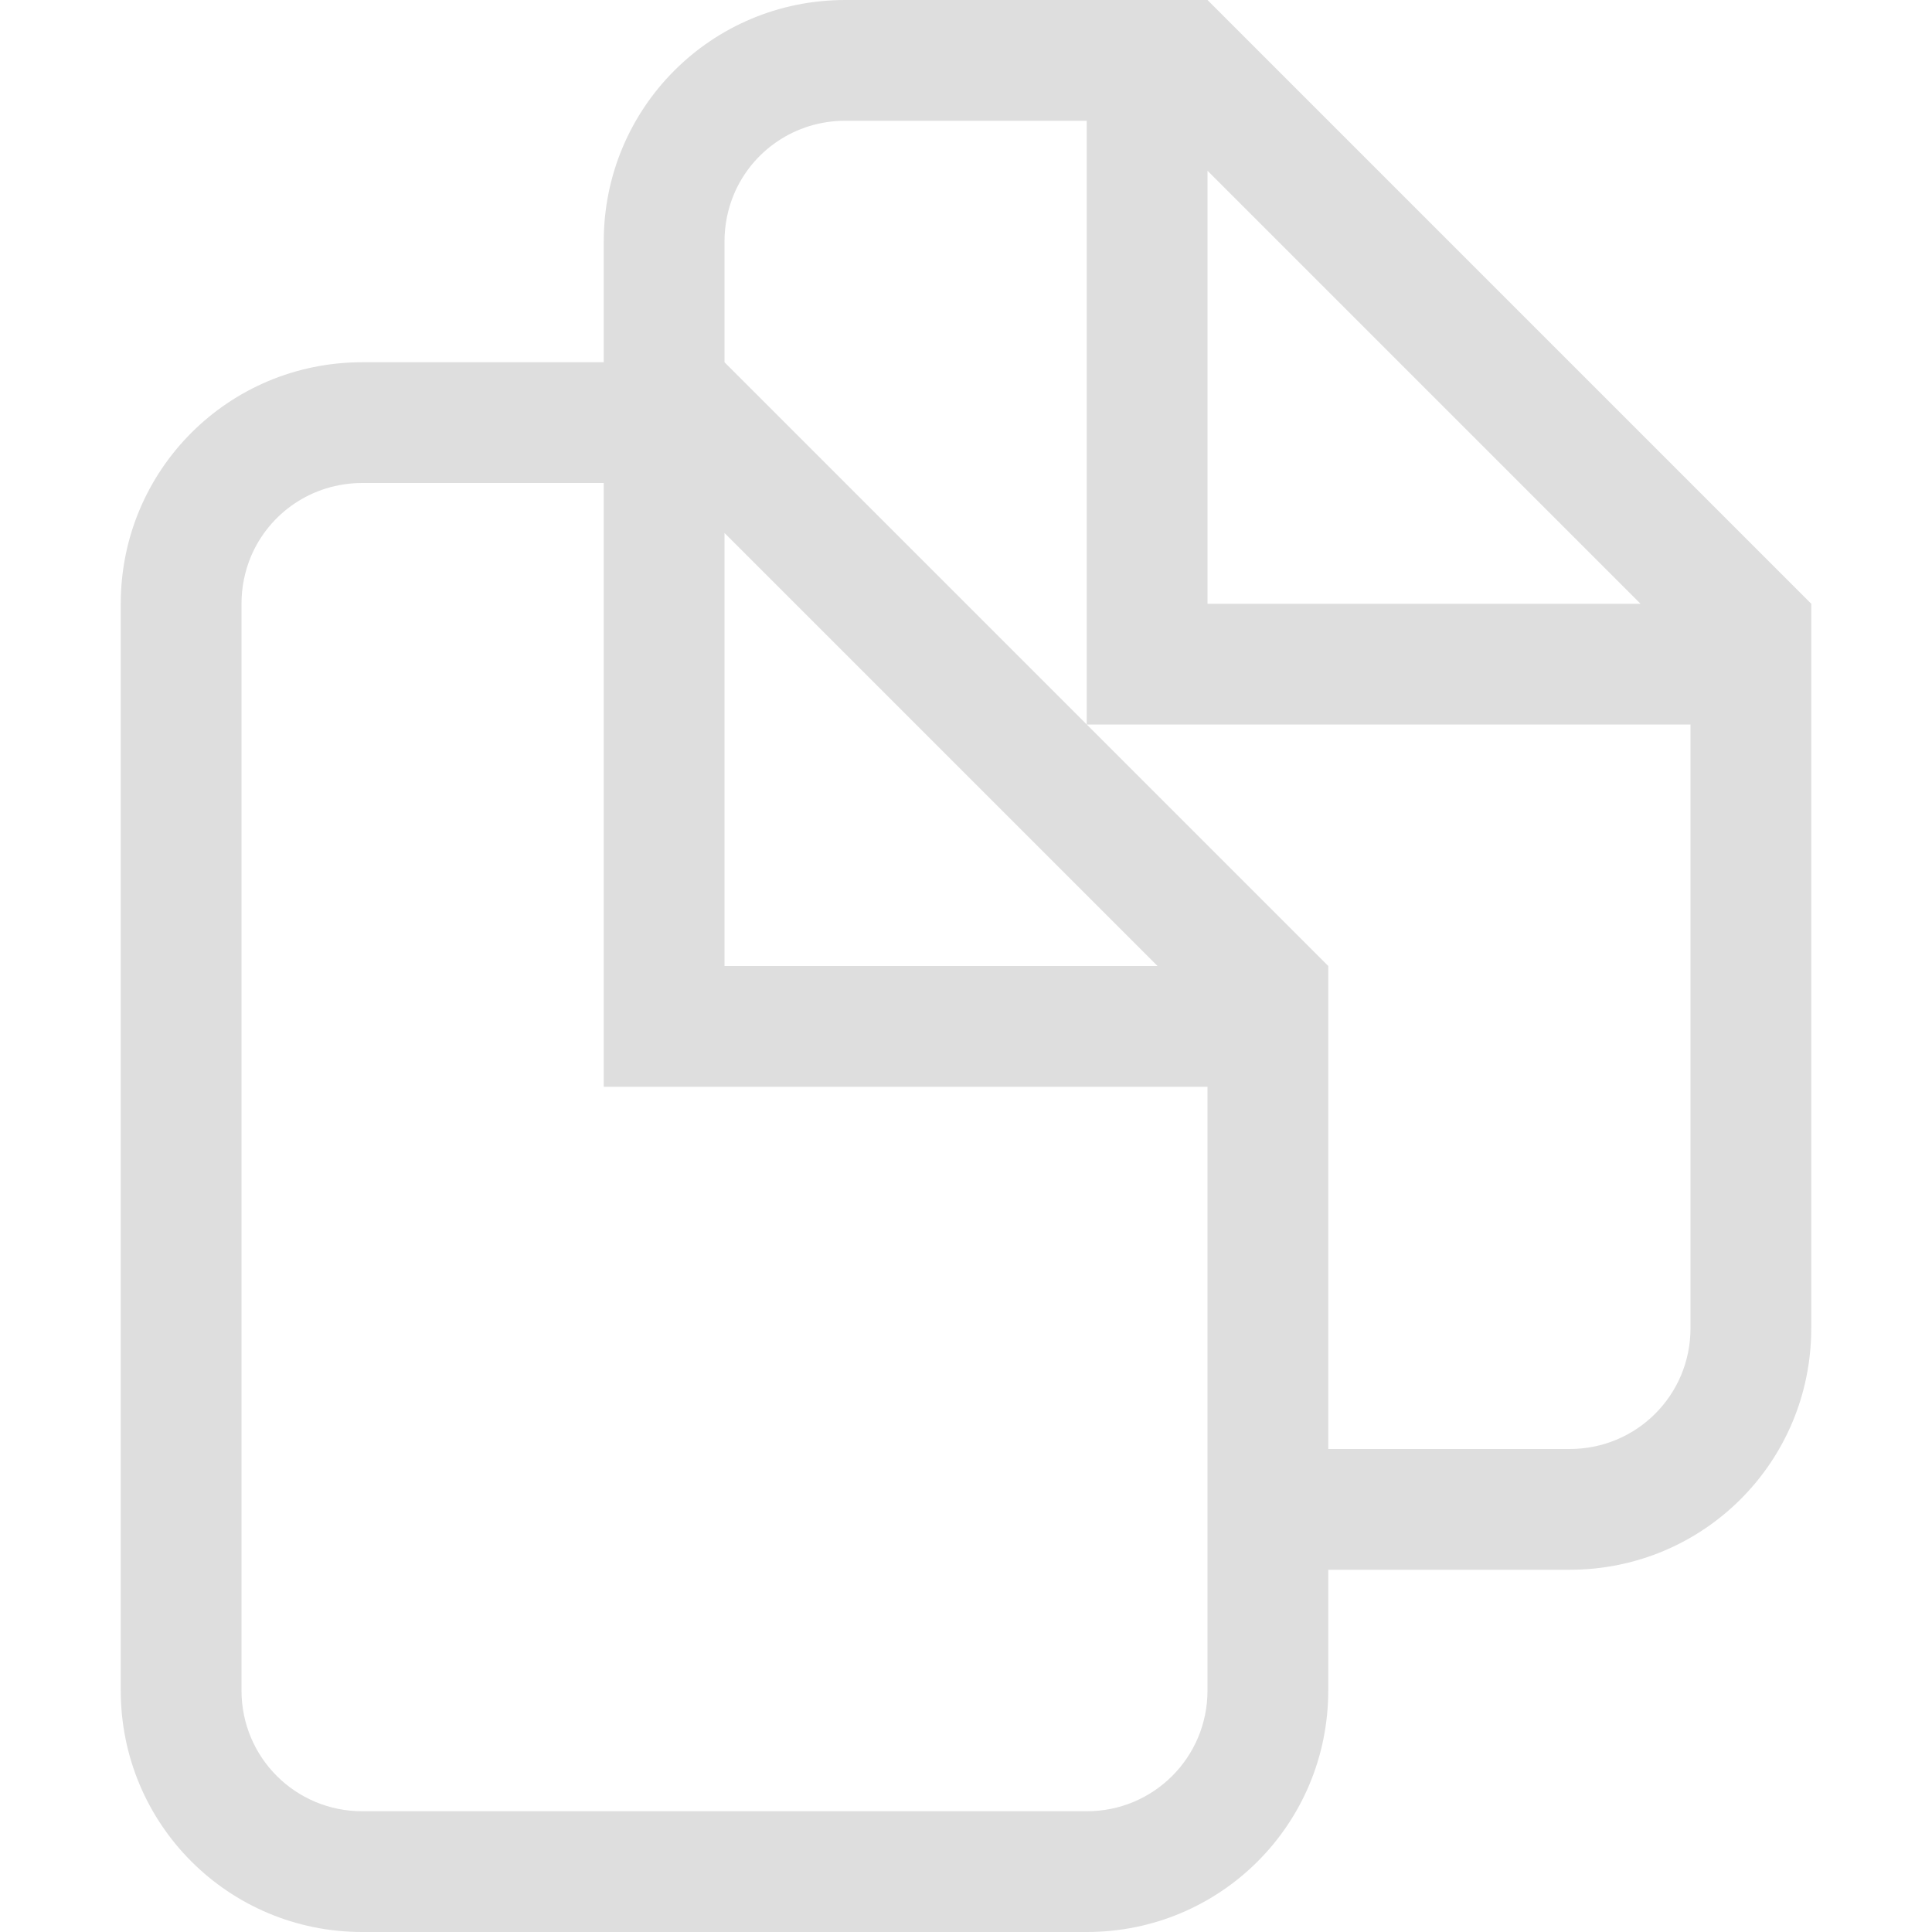
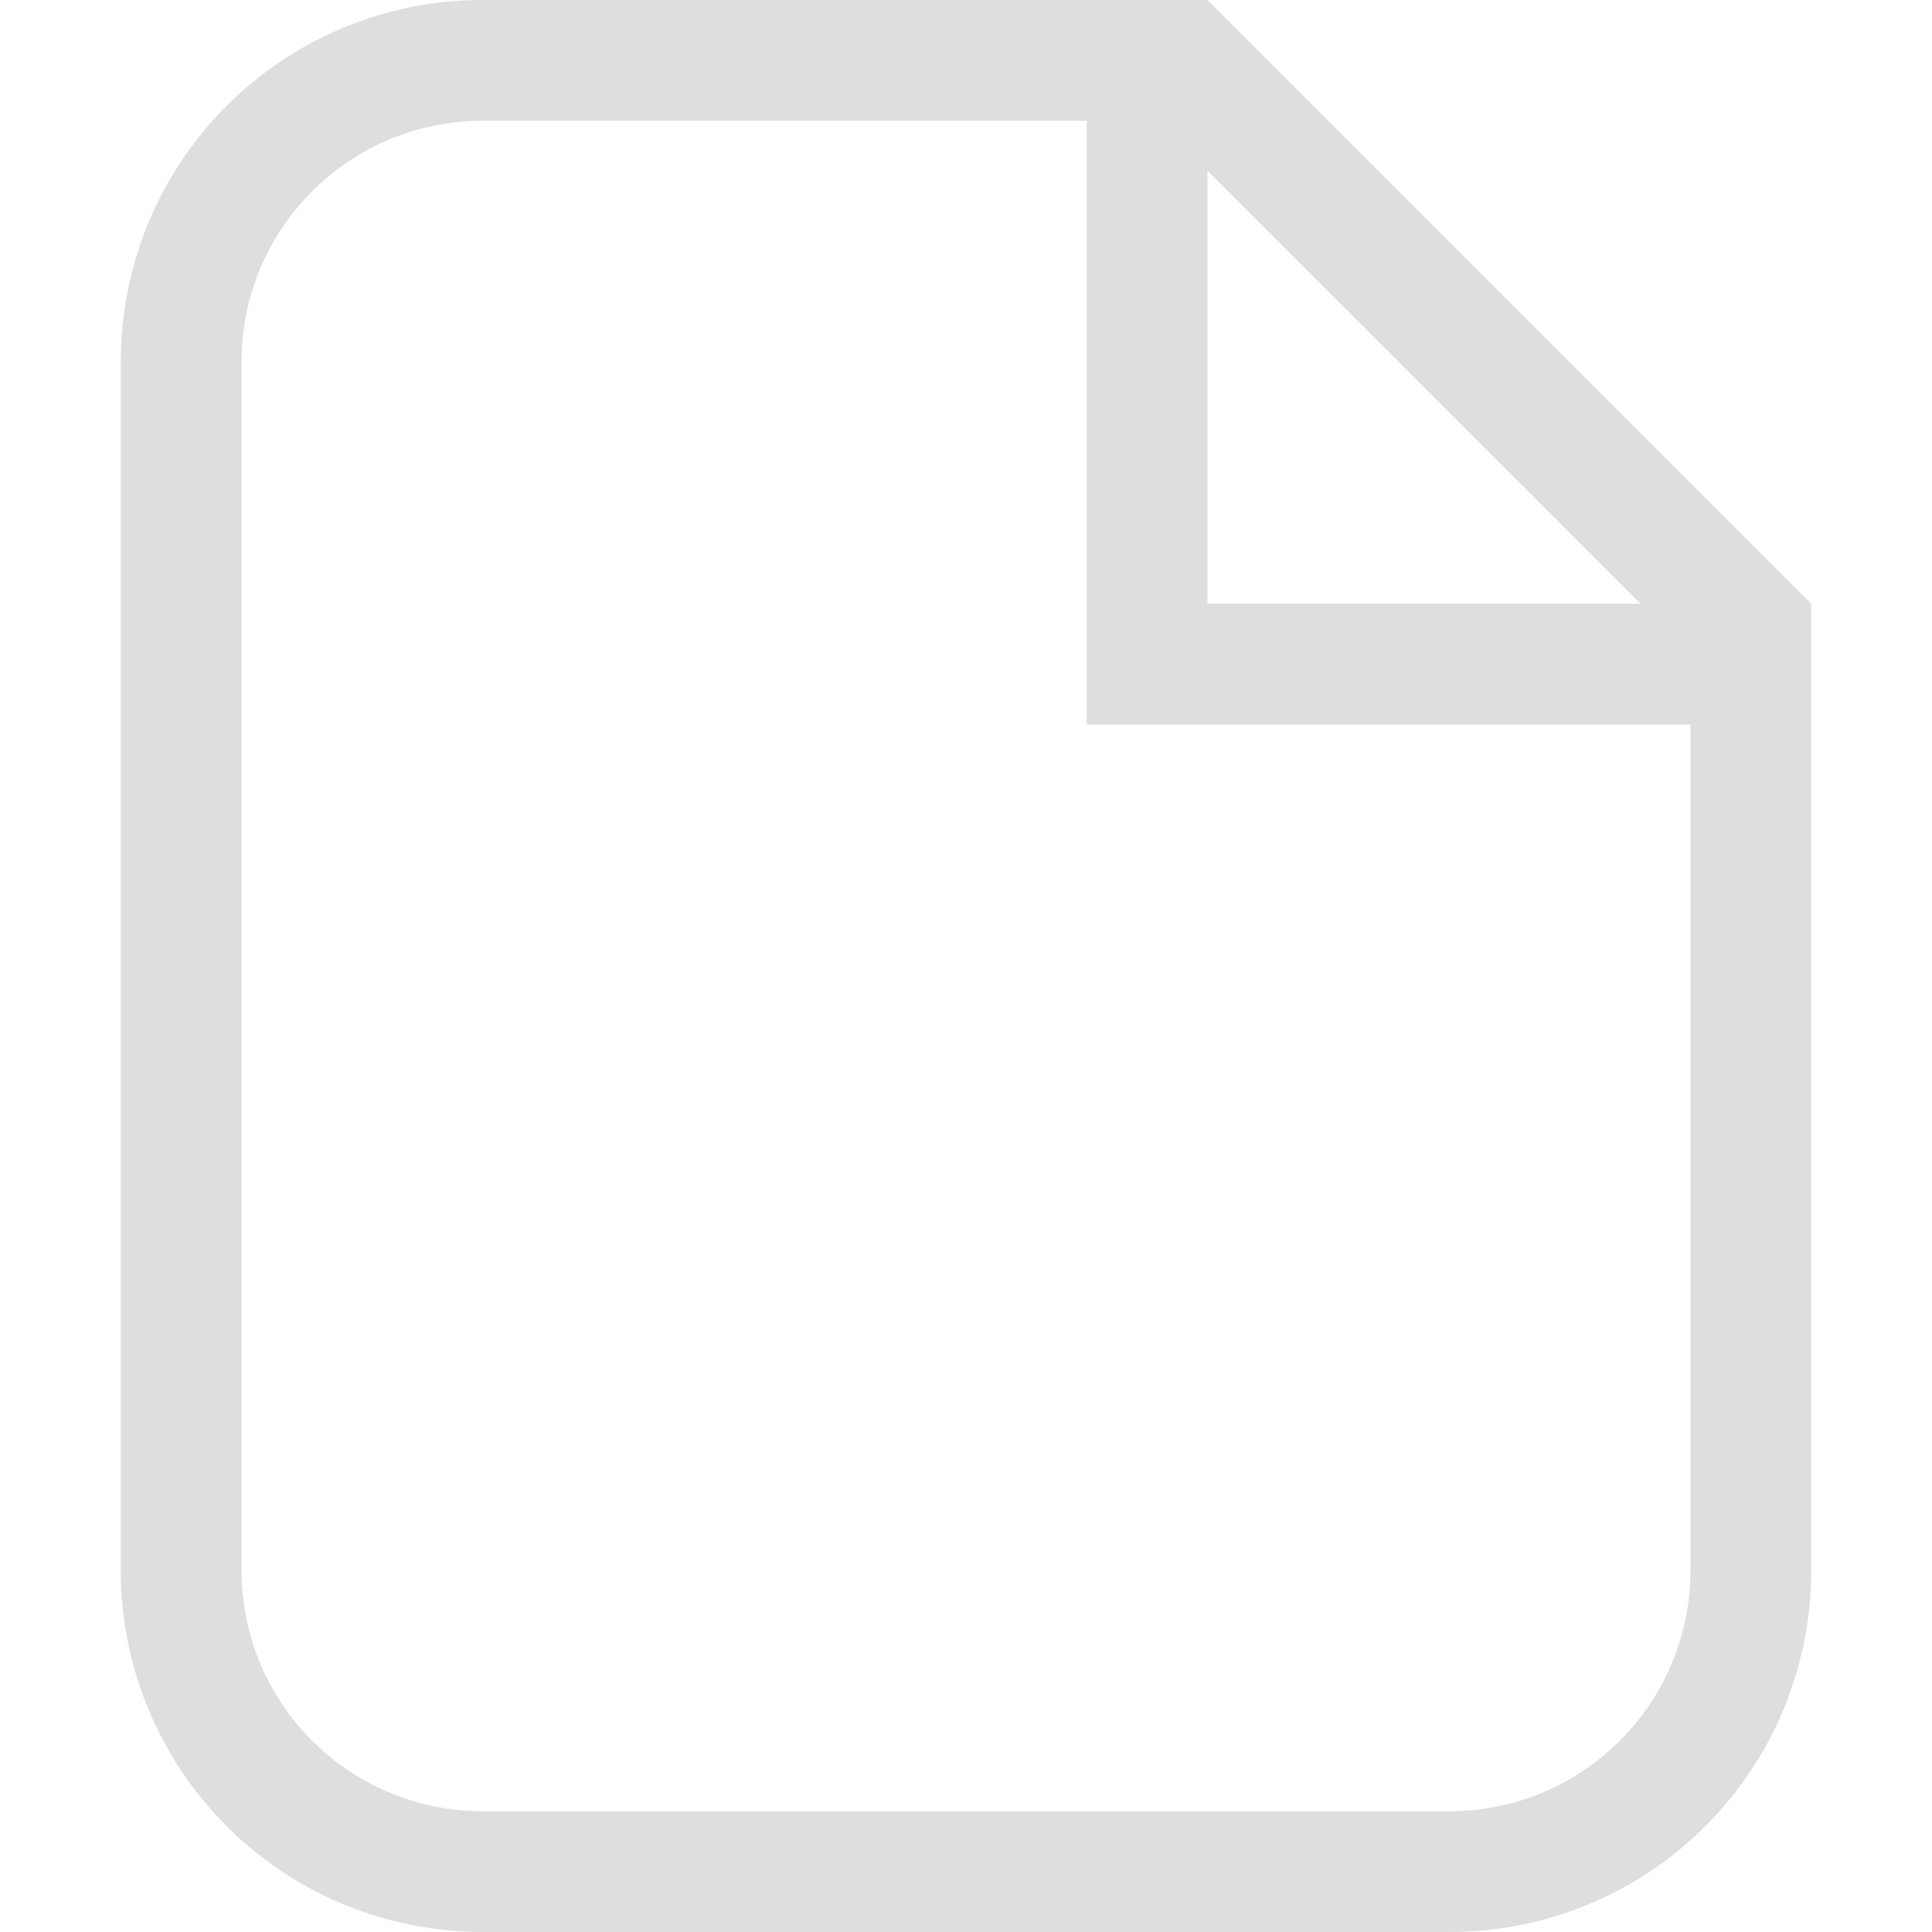
<svg xmlns="http://www.w3.org/2000/svg" width="16" height="16" version="1.1">
  <defs>
    <style id="current-color-scheme" type="text/css">.ColorScheme-Text { color:#dedede; }</style>
  </defs>
-   <path d="m7 0c-1.108 0-2 0.892-2 2v1h-2c-1.108 0-2 0.892-2 2v9c0 1.108 0.892 2 2 2h6c1.108 0 2-0.892 2-2v-1h2c1.108 0 2-0.892 2-2v-4.586-1.414l-5-5h-1-2zm0 1h2v4 1h5v5c0 0.554-0.446 1-1 1h-2v-2.586-1.414l-5-5v-1c0-0.139 0.028-0.271 0.078-0.391 0.151-0.359 0.506-0.609 0.922-0.609zm3 0.414 3.586 3.586h-3.586v-3.586zm-7 2.586h2v4 1h5v5c0 0.554-0.446 1-1 1h-6c-0.554 0-1-0.446-1-1v-9c0-0.139 0.028-0.271 0.078-0.391 0.151-0.359 0.506-0.609 0.922-0.609zm3 0.414 3.586 3.586h-3.586v-3.586z" style="fill:currentColor" class="ColorScheme-Text" />
+   <path class="ColorScheme-Text" d="m4 5e-8c-1.662 0-3 1.338-3 3v10c0 1.662 1.338 3 3 3h8c1.662 0 3-1.338 3-3v-8l-5-5h-1zm0 1h5v5h5v7c0 1.108-0.892 2-2 2h-8c-1.108 0-2-0.892-2-2v-10c0-1.108 0.892-2 2-2zm6 0.414 3.586 3.586h-3.586z" fill="currentColor" />
</svg>
